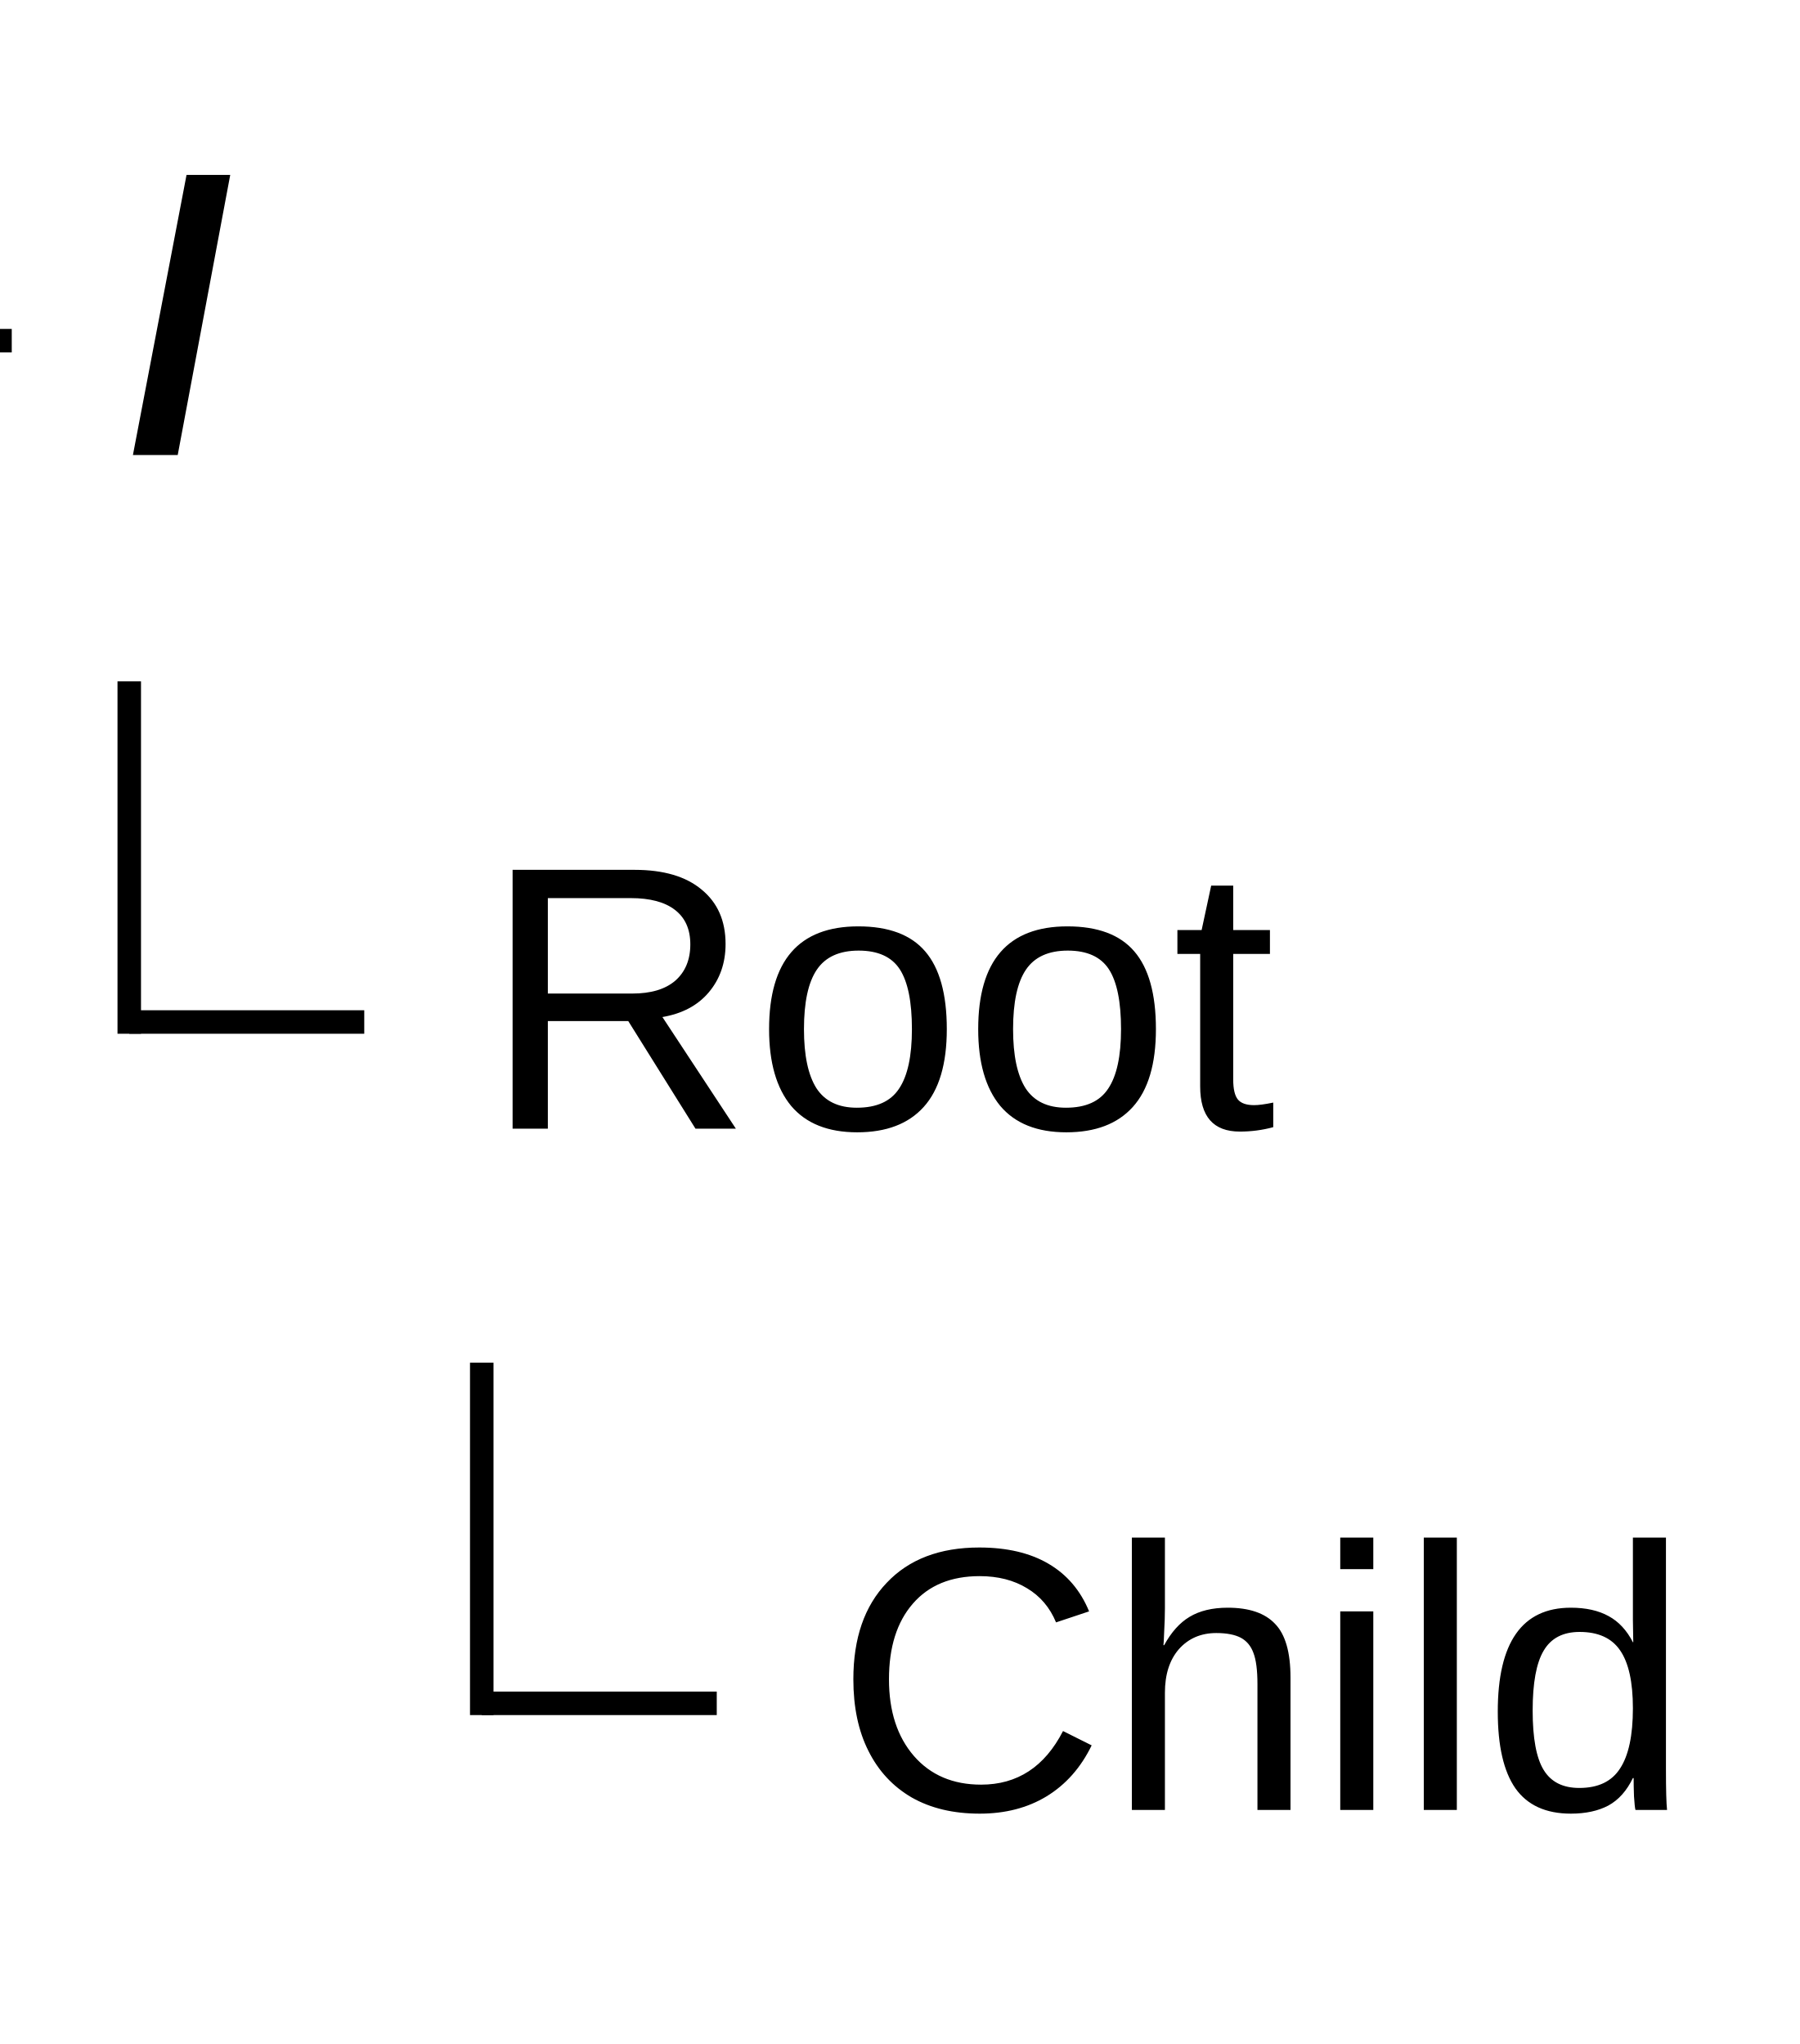
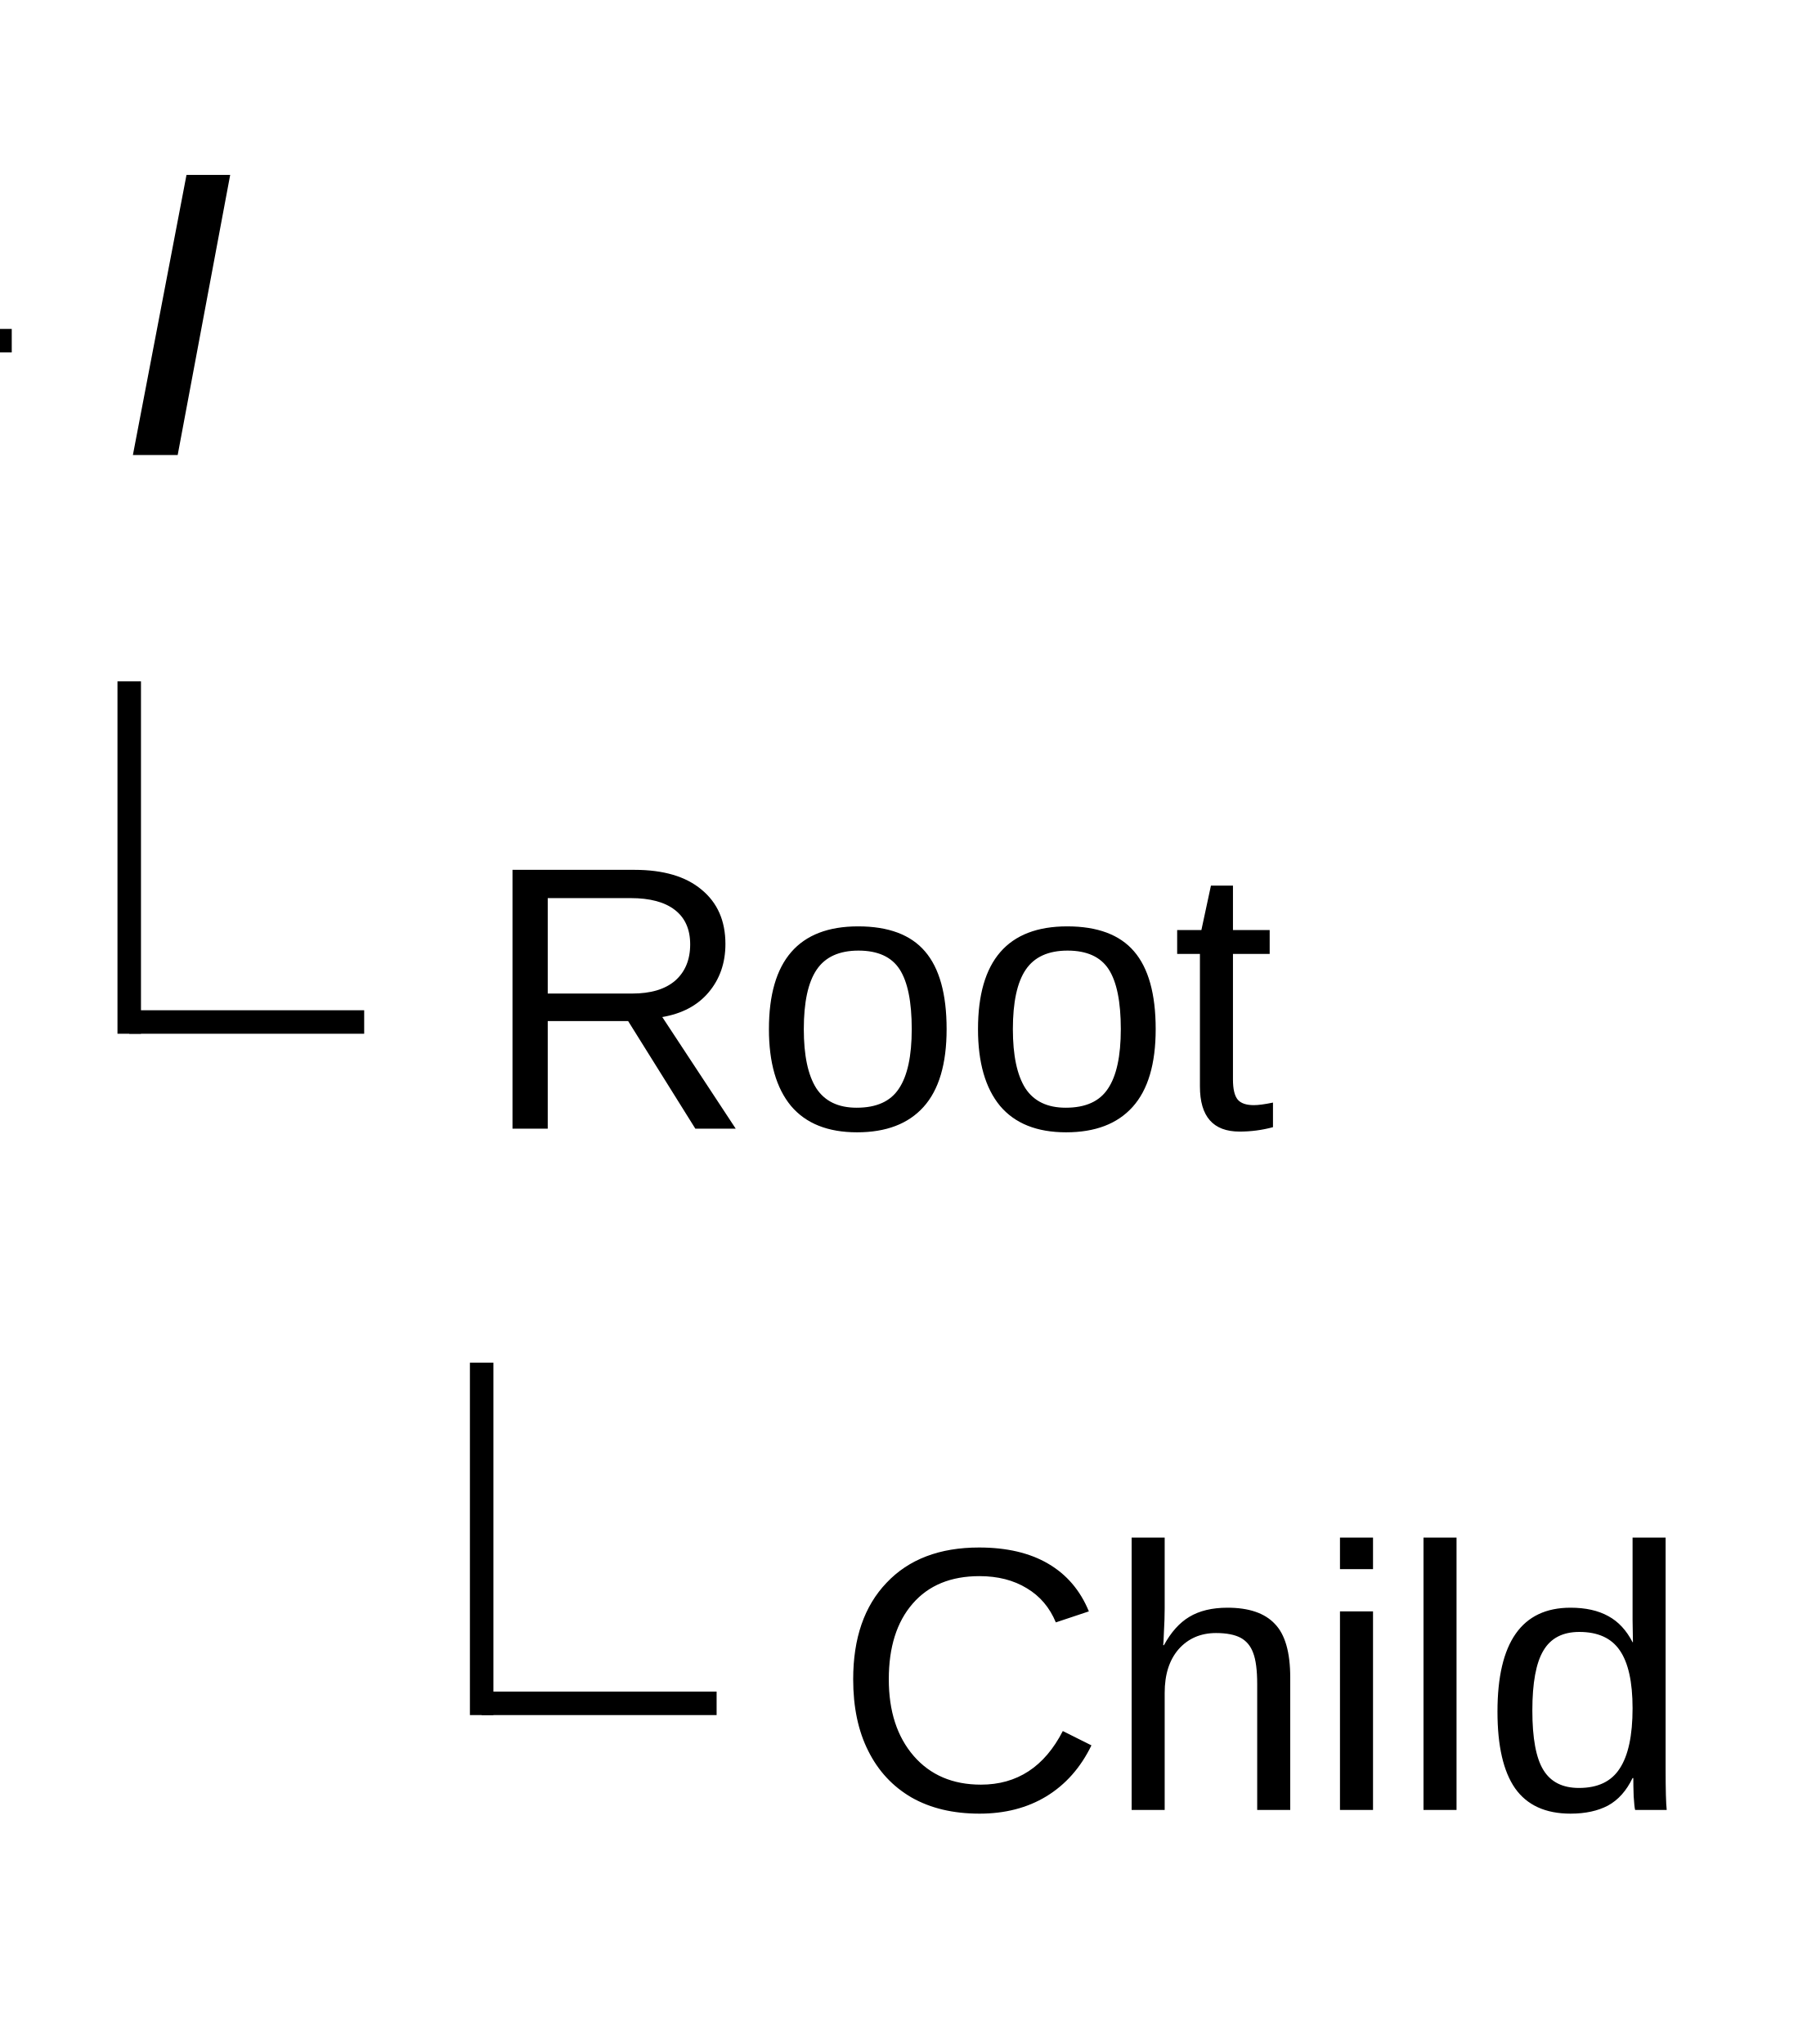
- <svg xmlns="http://www.w3.org/2000/svg" id="upstream_parser_treeview_title_accessibility_spec" width="100%" viewBox="-0.5 0 76.594 87" style="max-width: 76.594px; background-color: white;" role="graphics-document document" aria-roledescription="treeView" aria-describedby="chart-desc-upstream_parser_treeview_title_accessibility_spec" aria-labelledby="chart-title-upstream_parser_treeview_title_accessibility_spec">
+ <svg xmlns="http://www.w3.org/2000/svg" id="upstream_parser_treeview_title_accessibility_spec" width="100%" viewBox="-0.5 0 76.516 87" style="max-width: 76.516px; background-color: white;" role="graphics-document document" aria-roledescription="treeView" aria-describedby="chart-desc-upstream_parser_treeview_title_accessibility_spec" aria-labelledby="chart-title-upstream_parser_treeview_title_accessibility_spec">
  <style>#upstream_parser_treeview_title_accessibility_spec{font-family:"trebuchet ms",verdana,arial,sans-serif;font-size:16px;fill:#333;}@keyframes edge-animation-frame{from{stroke-dashoffset:0;}}@keyframes dash{to{stroke-dashoffset:0;}}#upstream_parser_treeview_title_accessibility_spec .edge-animation-slow{stroke-dasharray:9,5!important;stroke-dashoffset:900;animation:dash 50s linear infinite;stroke-linecap:round;}#upstream_parser_treeview_title_accessibility_spec .edge-animation-fast{stroke-dasharray:9,5!important;stroke-dashoffset:900;animation:dash 20s linear infinite;stroke-linecap:round;}#upstream_parser_treeview_title_accessibility_spec .error-icon{fill:#552222;}#upstream_parser_treeview_title_accessibility_spec .error-text{fill:#552222;stroke:#552222;}#upstream_parser_treeview_title_accessibility_spec .edge-thickness-normal{stroke-width:1px;}#upstream_parser_treeview_title_accessibility_spec .edge-thickness-thick{stroke-width:3.5px;}#upstream_parser_treeview_title_accessibility_spec .edge-pattern-solid{stroke-dasharray:0;}#upstream_parser_treeview_title_accessibility_spec .edge-thickness-invisible{stroke-width:0;fill:none;}#upstream_parser_treeview_title_accessibility_spec .edge-pattern-dashed{stroke-dasharray:3;}#upstream_parser_treeview_title_accessibility_spec .edge-pattern-dotted{stroke-dasharray:2;}#upstream_parser_treeview_title_accessibility_spec .marker{fill:#333333;stroke:#333333;}#upstream_parser_treeview_title_accessibility_spec .marker.cross{stroke:#333333;}#upstream_parser_treeview_title_accessibility_spec svg{font-family:"trebuchet ms",verdana,arial,sans-serif;font-size:16px;}#upstream_parser_treeview_title_accessibility_spec p{margin:0;}#upstream_parser_treeview_title_accessibility_spec .treeView-node-label{font-size:16px;fill:black;white-space:pre;}#upstream_parser_treeview_title_accessibility_spec .treeView-node-dir{font-weight:bold;}#upstream_parser_treeview_title_accessibility_spec .treeView-node-line{stroke:black;}#upstream_parser_treeview_title_accessibility_spec .treeView-node-icon{color:#546e7a;}#upstream_parser_treeview_title_accessibility_spec .treeView-node-description{font-size:16px;fill:#6a9955;font-style:italic;white-space:pre;}#upstream_parser_treeview_title_accessibility_spec .treeView-highlight-bg{fill:rgba(255, 193, 7, 0.15);stroke:#ffc107;stroke-width:1;}#upstream_parser_treeview_title_accessibility_spec .node .neo-node{stroke:#9370DB;}#upstream_parser_treeview_title_accessibility_spec [data-look="neo"].node rect,#upstream_parser_treeview_title_accessibility_spec [data-look="neo"].cluster rect,#upstream_parser_treeview_title_accessibility_spec [data-look="neo"].node polygon{stroke:#9370DB;filter:drop-shadow(1px 2px 2px rgba(185, 185, 185, 1));}#upstream_parser_treeview_title_accessibility_spec [data-look="neo"].swimlane.cluster rect{filter:none;}#upstream_parser_treeview_title_accessibility_spec [data-look="neo"].node path{stroke:#9370DB;stroke-width:1px;}#upstream_parser_treeview_title_accessibility_spec [data-look="neo"].node .outer-path{filter:drop-shadow(1px 2px 2px rgba(185, 185, 185, 1));}#upstream_parser_treeview_title_accessibility_spec [data-look="neo"].node .neo-line path{stroke:#9370DB;filter:none;}#upstream_parser_treeview_title_accessibility_spec [data-look="neo"].node circle{stroke:#9370DB;filter:drop-shadow(1px 2px 2px rgba(185, 185, 185, 1));}#upstream_parser_treeview_title_accessibility_spec [data-look="neo"].node circle .state-start{fill:#000000;}#upstream_parser_treeview_title_accessibility_spec [data-look="neo"].icon-shape .icon{fill:#9370DB;filter:drop-shadow(1px 2px 2px rgba(185, 185, 185, 1));}#upstream_parser_treeview_title_accessibility_spec [data-look="neo"].icon-shape .icon-neo path{stroke:#9370DB;filter:drop-shadow(1px 2px 2px rgba(185, 185, 185, 1));}#upstream_parser_treeview_title_accessibility_spec :root{--mermaid-font-family:"trebuchet ms",verdana,arial,sans-serif;}</style>
  <g />
  <g class="tree-view">
    <g>
      <text dominant-baseline="middle" class="treeView-node-label treeView-node-dir" x="5" y="14.5">/</text>
    </g>
    <line x1="-10" y1="14.5" x2="0" y2="14.5" stroke-width="1" class="treeView-node-line" />
    <g>
      <text dominant-baseline="middle" class="treeView-node-label" x="20" y="43.5">Root</text>
    </g>
    <line x1="5" y1="43.5" x2="15" y2="43.5" stroke-width="1" class="treeView-node-line" />
    <g>
      <text dominant-baseline="middle" class="treeView-node-label" x="35" y="72.5">Child</text>
    </g>
    <line x1="20" y1="72.5" x2="30" y2="72.5" stroke-width="1" class="treeView-node-line" />
    <line x1="20" y1="58" x2="20" y2="73" stroke-width="1" class="treeView-node-line" />
    <line x1="5" y1="29" x2="5" y2="44" stroke-width="1" class="treeView-node-line" />
  </g>
</svg>
